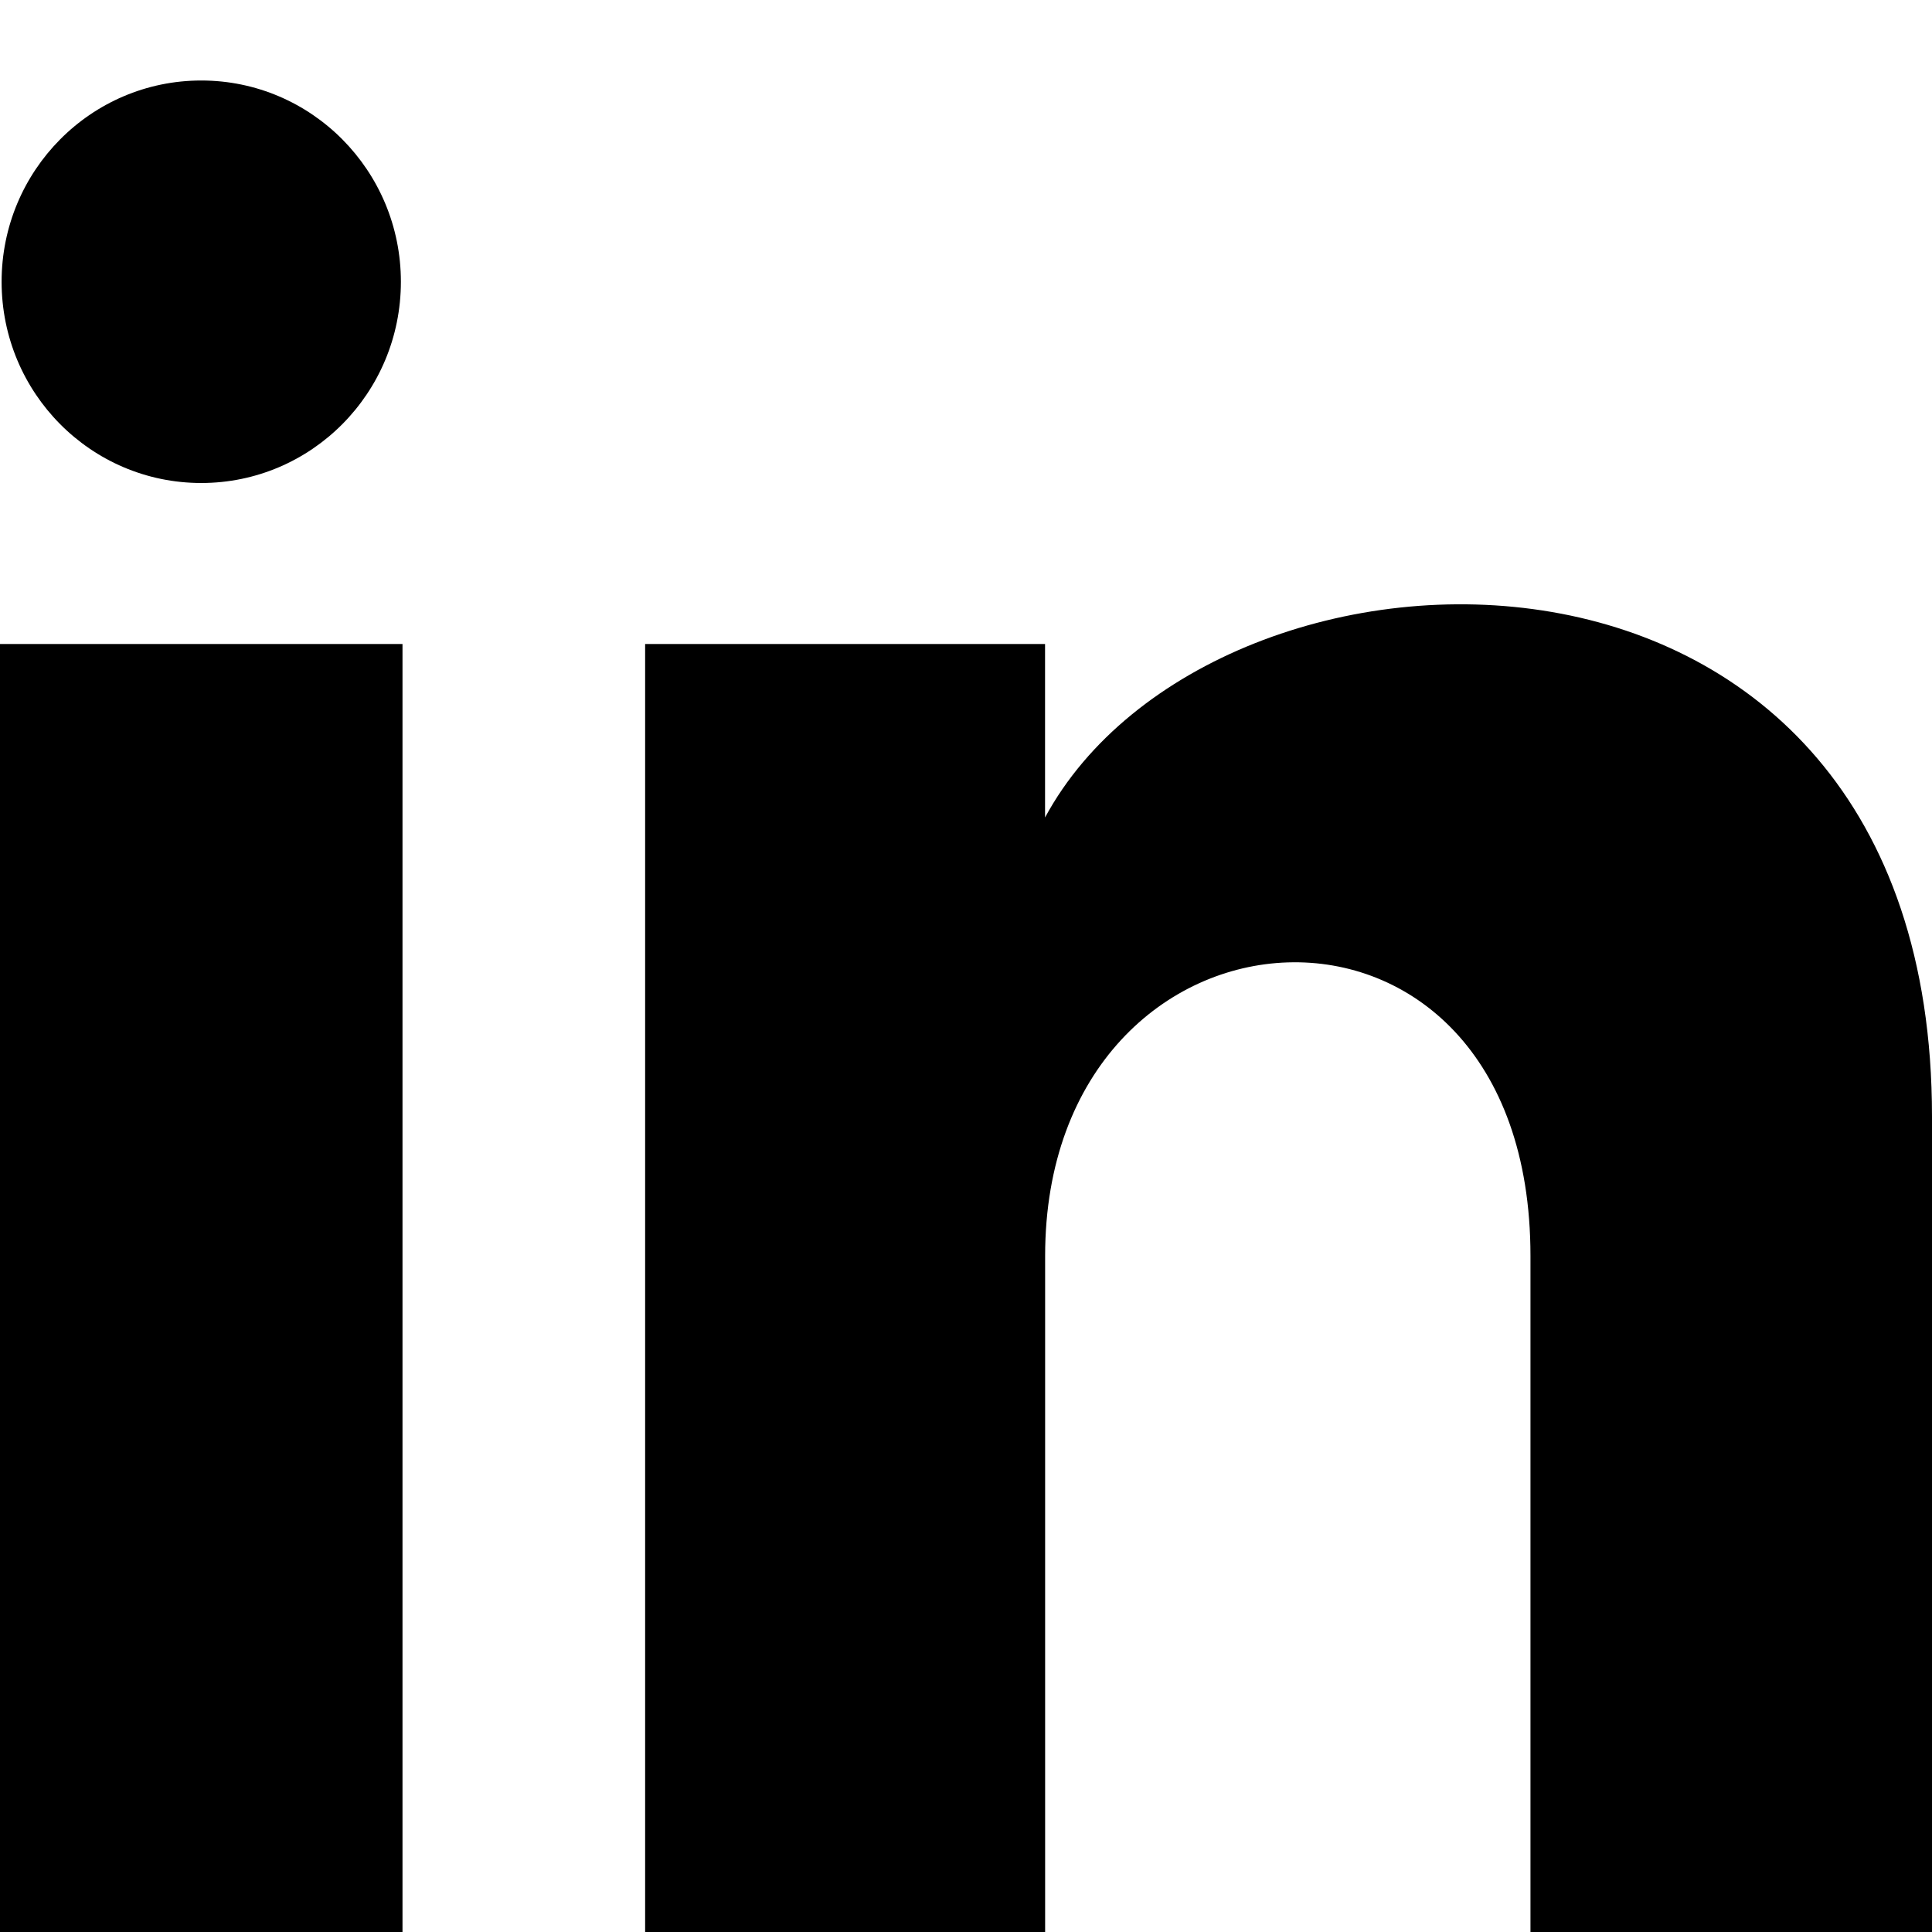
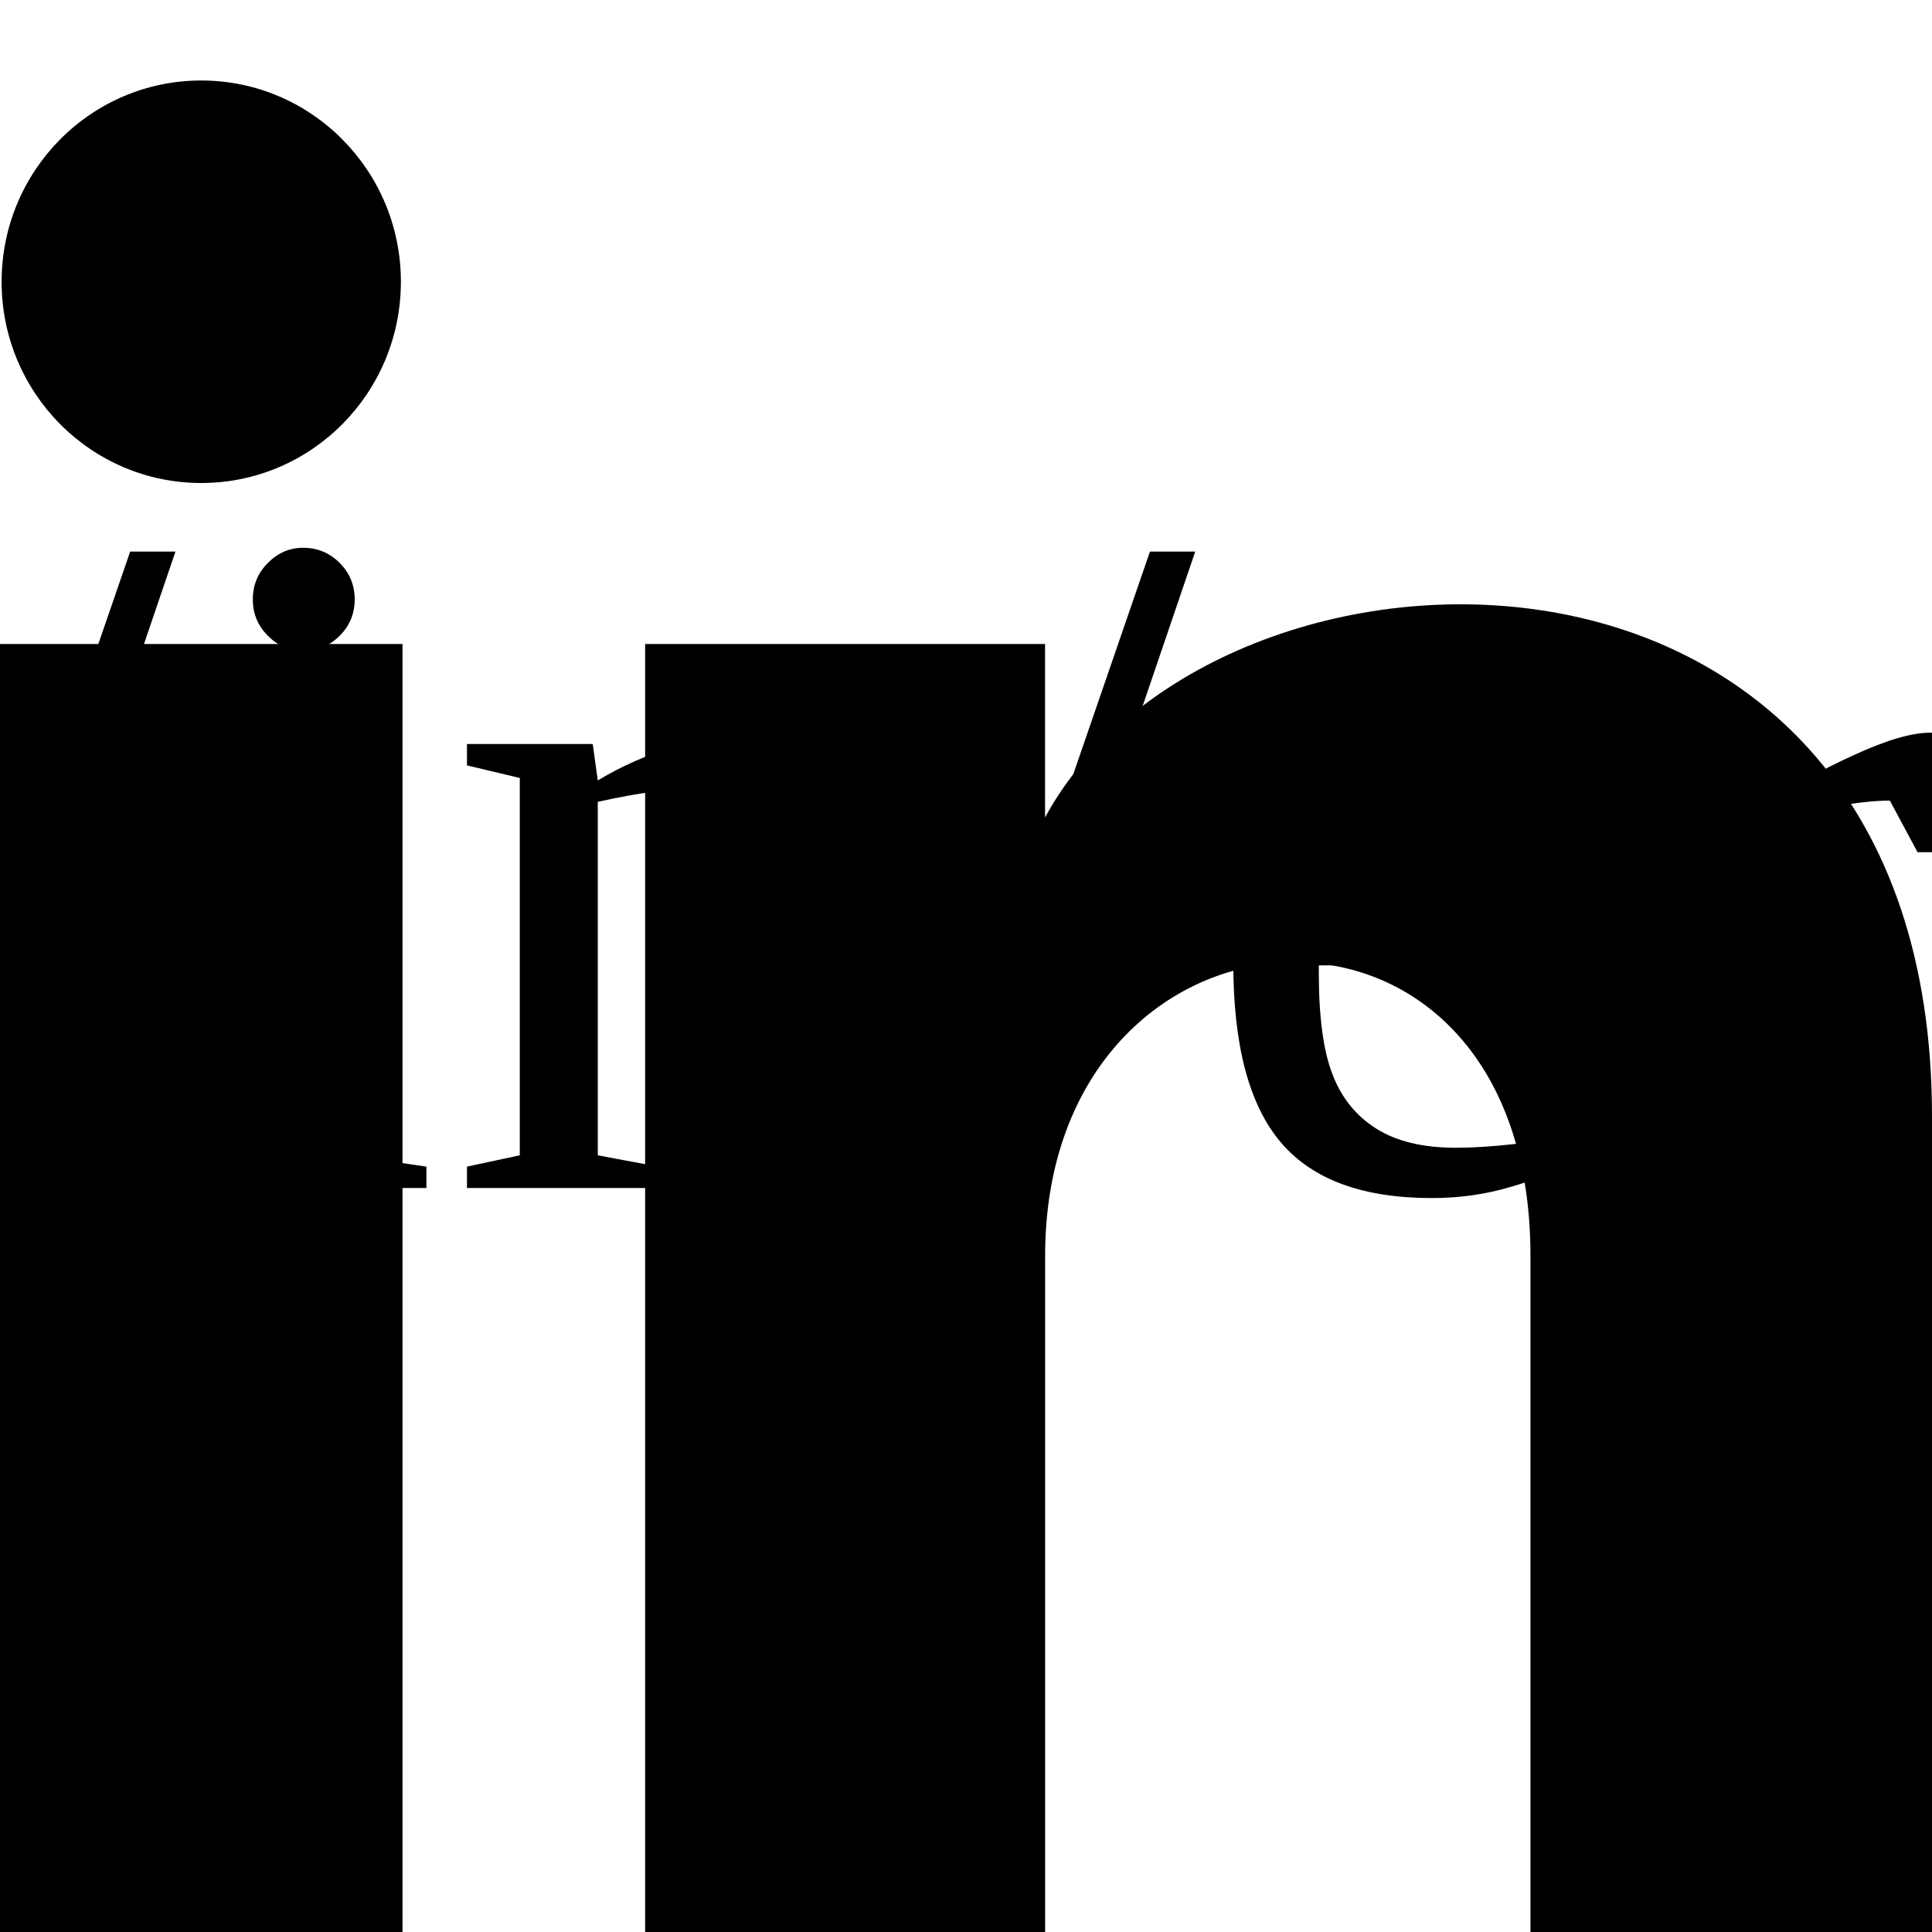
- <svg xmlns="http://www.w3.org/2000/svg" width="24" height="24" viewBox="0 0 24 24">
-   <path d="M4.98 3.5c0 1.381-1.11 2.5-2.48 2.5s-2.48-1.119-2.48-2.5c0-1.38 1.11-2.5 2.48-2.5s2.48 1.12 2.48 2.5zm.02 4.5h-5v16h5v-16zm7.982 0h-4.968v16h4.969v-8.399c0-4.67 6.029-5.052 6.029 0v8.399h4.988v-10.131c0-7.88-8.922-7.593-11.018-3.714v-2.155z" />
+ <svg xmlns="http://www.w3.org/2000/svg" width="100%" height="100%" viewBox="0 0 24 24" fill="currentColor" overflow="visible">
+   <path class="button__path" d="M4.98 3.5c0 1.381-1.11 2.5-2.48 2.5s-2.48-1.119-2.48-2.5c0-1.38 1.11-2.5 2.48-2.5s2.48 1.12 2.48 2.5zm.02 4.5h-5v16h5v-16zm7.982 0h-4.968v16h4.969v-8.399c0-4.67 6.029-5.052 6.029 0v8.399h4.988v-10.131c0-7.88-8.922-7.593-11.018-3.714v-2.155z" />
+   <text class="button__text" x="50%" y="50%" dominant-baseline="middle" text-anchor="middle">linkedin.com/in/ericdauenhauer</text>
</svg>
